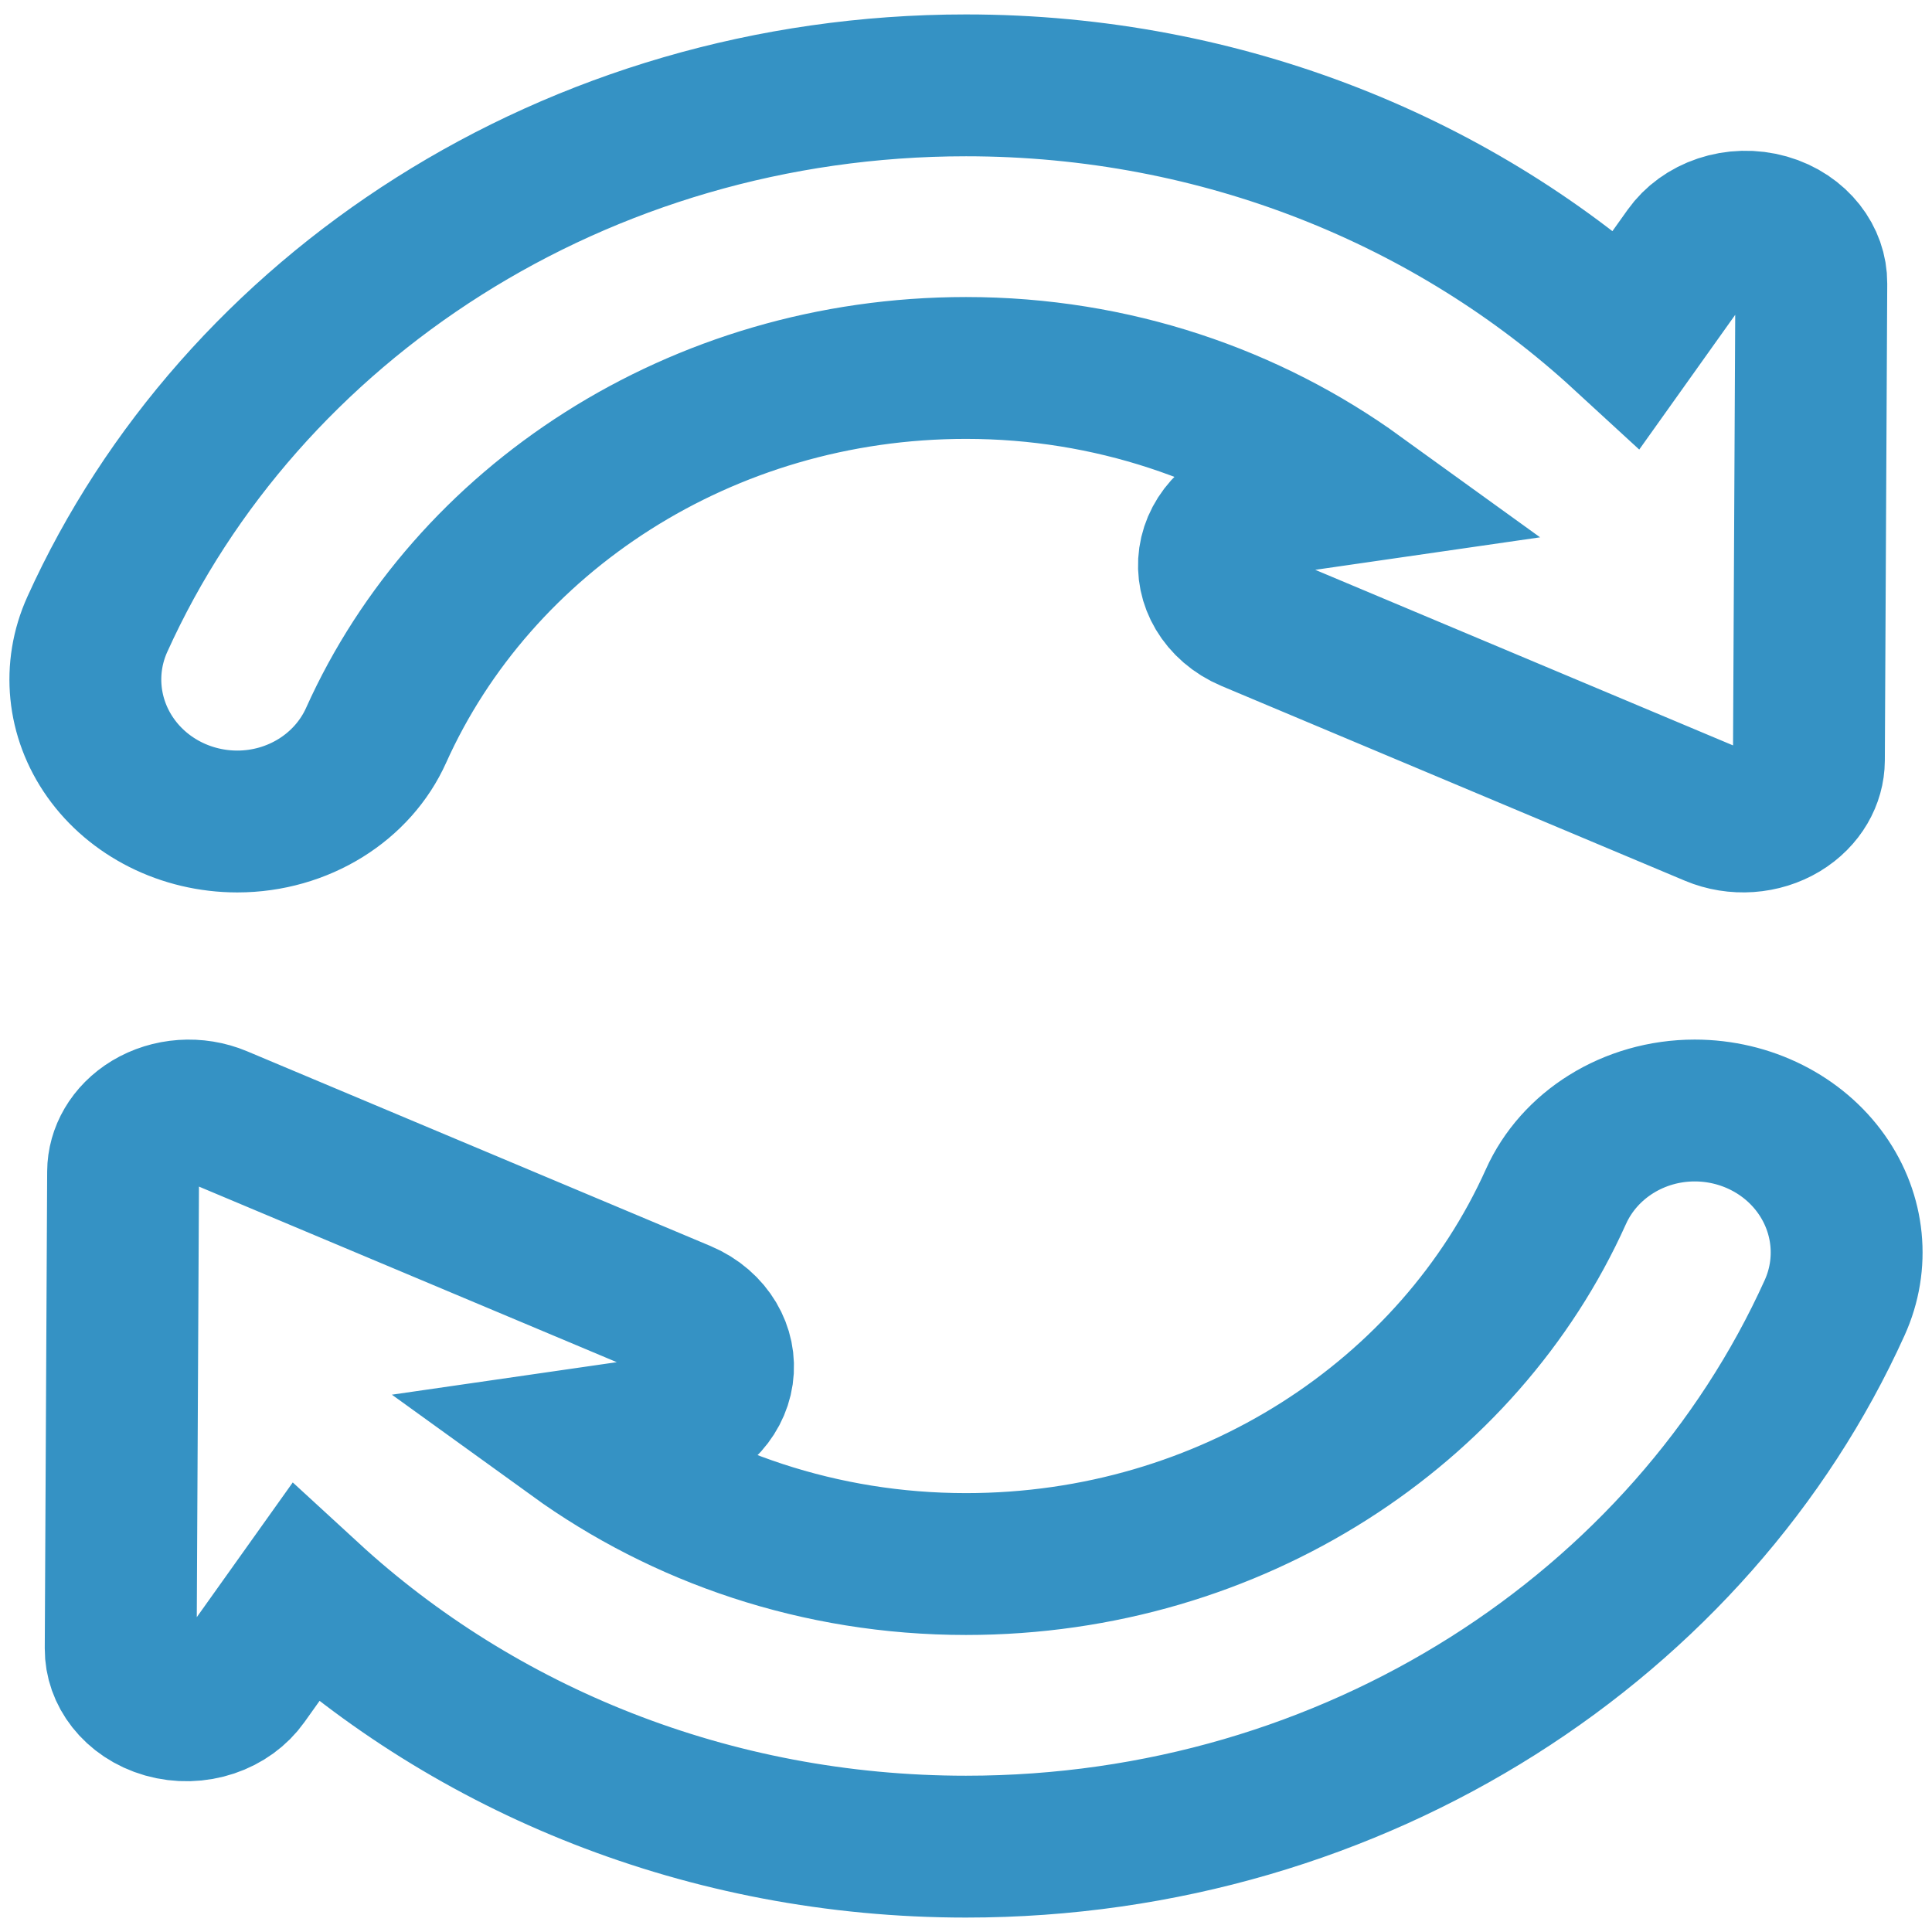
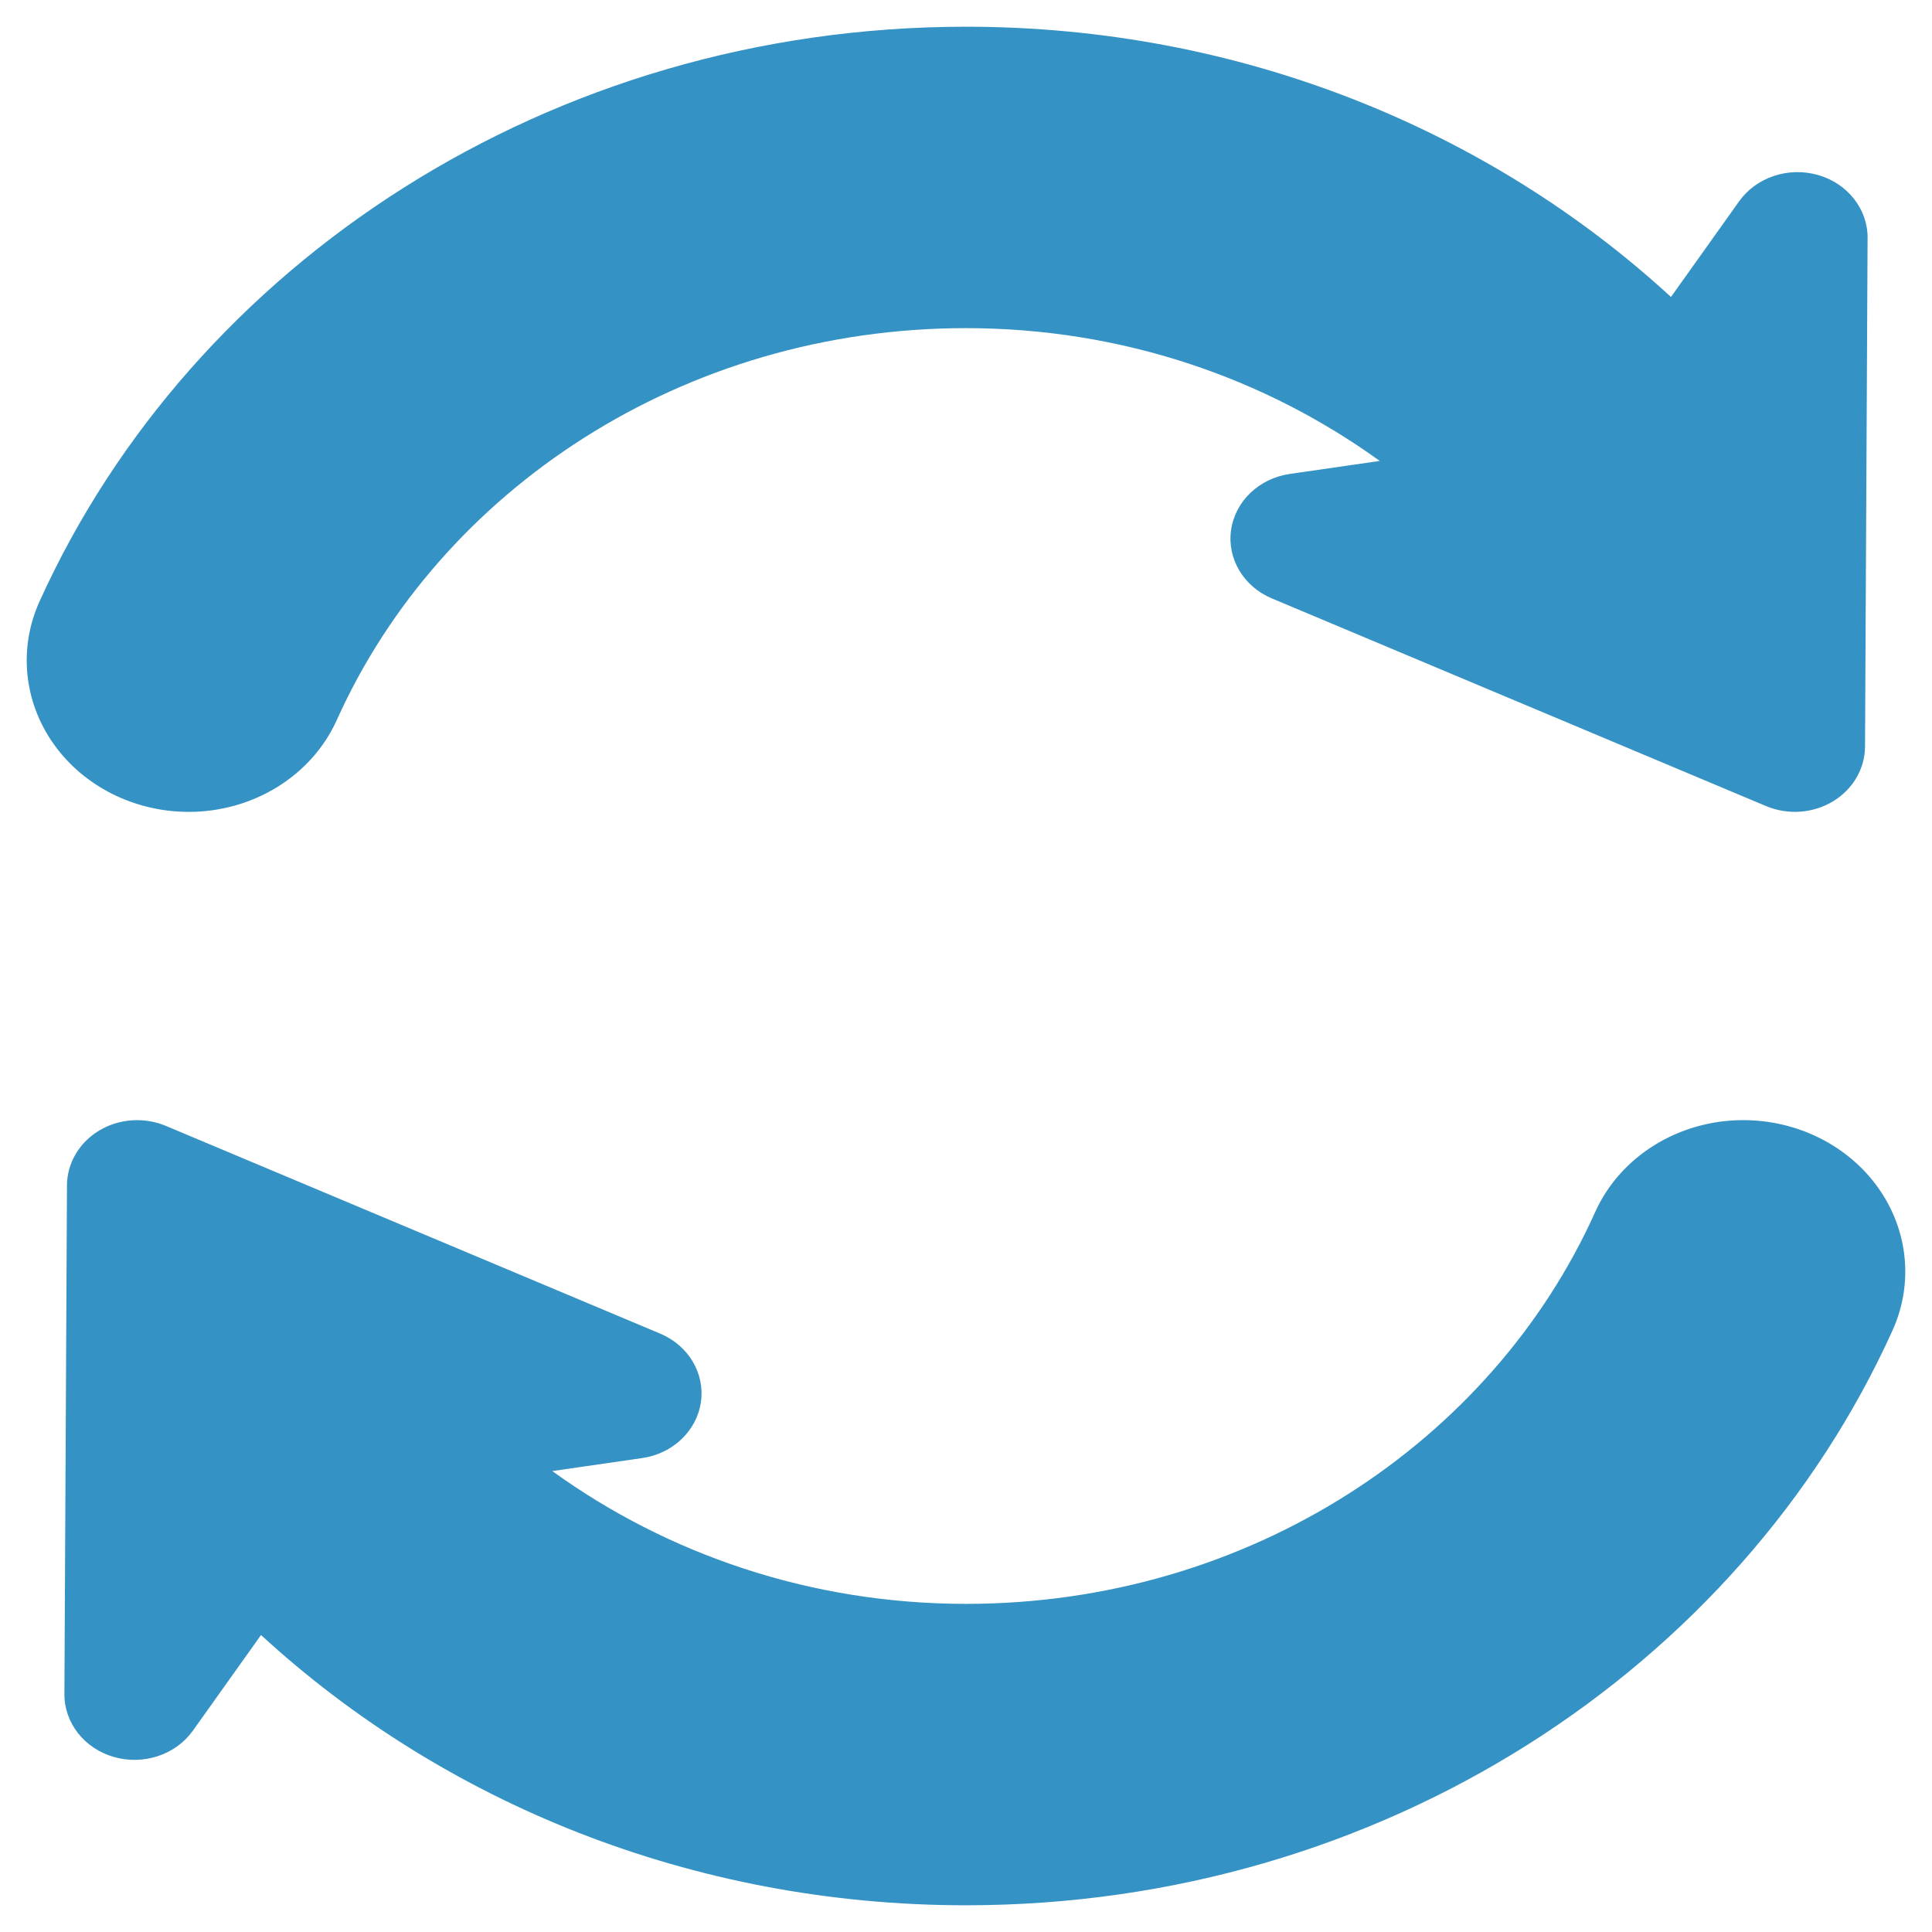
<svg xmlns="http://www.w3.org/2000/svg" version="1.1" id="Capa_1" x="0px" y="0px" width="512" height="512" viewBox="0 0 512 512" xml:space="preserve">
  <defs id="defs43" />
-   <g id="g8" transform="matrix(1.025608,0,0,0.9579856,6.147021,22.62035)" style="fill:none;fill-opacity:1;stroke:#3592c4;stroke-width:39.241;stroke-opacity:1">
-     <g id="g6" style="fill:none;fill-opacity:1;stroke:#3592c4;stroke-width:39.241;stroke-opacity:1">
-       <path d="m 55.323,203.641 c 15.664,0 29.813,-9.405 35.872,-23.854 25.017,-59.604 83.842,-101.61 152.42,-101.61 37.797,0 72.449,12.955 100.23,34.442 l -21.775,3.371 c -7.438,1.153 -13.224,7.054 -14.232,14.512 -1.01,7.454 3.008,14.686 9.867,17.768 l 119.746,53.872 c 5.249,2.357 11.33,1.904 16.168,-1.205 4.83,-3.114 7.764,-8.458 7.796,-14.208 l 0.621,-131.943 c 0.042,-7.506 -4.851,-14.144 -12.024,-16.332 -7.185,-2.188 -14.947,0.589 -19.104,6.837 L 414.403,70.096 C 370.398,26.778 310.1,0 243.615,0 142.806,0 56.133,61.562 19.167,149.06 c -5.134,12.128 -3.84,26.015 3.429,36.987 7.269,10.976 19.556,17.594 32.727,17.594 z" id="path2" style="fill:none;fill-opacity:1;stroke:#3592c4;stroke-width:39.241;stroke-opacity:1" />
-       <path d="m 464.635,301.184 c -7.27,-10.977 -19.558,-17.594 -32.728,-17.594 -15.664,0 -29.813,9.405 -35.872,23.854 -25.018,59.604 -83.843,101.61 -152.42,101.61 -37.798,0 -72.45,-12.955 -100.232,-34.442 l 21.776,-3.369 c 7.437,-1.153 13.223,-7.055 14.233,-14.514 1.009,-7.453 -3.008,-14.686 -9.867,-17.768 L 49.779,285.089 c -5.25,-2.356 -11.33,-1.905 -16.169,1.205 -4.829,3.114 -7.764,8.458 -7.795,14.207 l -0.622,131.943 c -0.042,7.506 4.85,14.144 12.024,16.332 7.185,2.188 14.948,-0.59 19.104,-6.839 l 16.505,-24.805 c 44.004,43.32 104.303,70.098 170.788,70.098 100.811,0 187.481,-61.561 224.446,-149.059 5.137,-12.128 3.843,-26.014 -3.425,-36.987 z" id="path4" style="fill:none;fill-opacity:1;stroke:#3592c4;stroke-width:39.241;stroke-opacity:1" />
+   <g id="g8" transform="matrix(1.093897,0,0,1.021772,-10.48943,7.080941)" style="fill:#3592c4;fill-opacity:1;stroke:none;stroke-width:39.241;stroke-miterlimit:4;stroke-dasharray:none">
+     <g id="g6" style="fill:#3592c4;fill-opacity:1;stroke:none;stroke-width:39.241;stroke-miterlimit:4;stroke-dasharray:none">
+       <path d="m 55.323,203.641 c 15.664,0 29.813,-9.405 35.872,-23.854 25.017,-59.604 83.842,-101.61 152.42,-101.61 37.797,0 72.449,12.955 100.23,34.442 l -21.775,3.371 c -7.438,1.153 -13.224,7.054 -14.232,14.512 -1.01,7.454 3.008,14.686 9.867,17.768 l 119.746,53.872 c 5.249,2.357 11.33,1.904 16.168,-1.205 4.83,-3.114 7.764,-8.458 7.796,-14.208 l 0.621,-131.943 c 0.042,-7.506 -4.851,-14.144 -12.024,-16.332 -7.185,-2.188 -14.947,0.589 -19.104,6.837 L 414.403,70.096 C 370.398,26.778 310.1,0 243.615,0 142.806,0 56.133,61.562 19.167,149.06 c -5.134,12.128 -3.84,26.015 3.429,36.987 7.269,10.976 19.556,17.594 32.727,17.594 z" id="path2" style="fill:#3592c4;fill-opacity:1;stroke:none;stroke-width:39.241;stroke-miterlimit:4;stroke-dasharray:none" />
+       <path d="m 464.635,301.184 c -7.27,-10.977 -19.558,-17.594 -32.728,-17.594 -15.664,0 -29.813,9.405 -35.872,23.854 -25.018,59.604 -83.843,101.61 -152.42,101.61 -37.798,0 -72.45,-12.955 -100.232,-34.442 l 21.776,-3.369 c 7.437,-1.153 13.223,-7.055 14.233,-14.514 1.009,-7.453 -3.008,-14.686 -9.867,-17.768 L 49.779,285.089 c -5.25,-2.356 -11.33,-1.905 -16.169,1.205 -4.829,3.114 -7.764,8.458 -7.795,14.207 l -0.622,131.943 c -0.042,7.506 4.85,14.144 12.024,16.332 7.185,2.188 14.948,-0.59 19.104,-6.839 l 16.505,-24.805 c 44.004,43.32 104.303,70.098 170.788,70.098 100.811,0 187.481,-61.561 224.446,-149.059 5.137,-12.128 3.843,-26.014 -3.425,-36.987 z" id="path4" style="fill:#3592c4;fill-opacity:1;stroke:none;stroke-width:39.241;stroke-miterlimit:4;stroke-dasharray:none" />
    </g>
  </g>
  <g id="g10" transform="translate(-15.02788,-464.1965)">
</g>
  <g id="g12" transform="translate(-15.02788,-464.1965)">
</g>
  <g id="g14" transform="translate(-15.02788,-464.1965)">
</g>
  <g id="g16" transform="translate(-15.02788,-464.1965)">
</g>
  <g id="g18" transform="translate(-15.02788,-464.1965)">
</g>
  <g id="g20" transform="translate(-15.02788,-464.1965)">
</g>
  <g id="g22" transform="translate(-15.02788,-464.1965)">
</g>
  <g id="g24" transform="translate(-15.02788,-464.1965)">
</g>
  <g id="g26" transform="translate(-15.02788,-464.1965)">
</g>
  <g id="g28" transform="translate(-15.02788,-464.1965)">
</g>
  <g id="g30" transform="translate(-15.02788,-464.1965)">
</g>
  <g id="g32" transform="translate(-15.02788,-464.1965)">
</g>
  <g id="g34" transform="translate(-15.02788,-464.1965)">
</g>
  <g id="g36" transform="translate(-15.02788,-464.1965)">
</g>
  <g id="g38" transform="translate(-15.02788,-464.1965)">
</g>
</svg>
